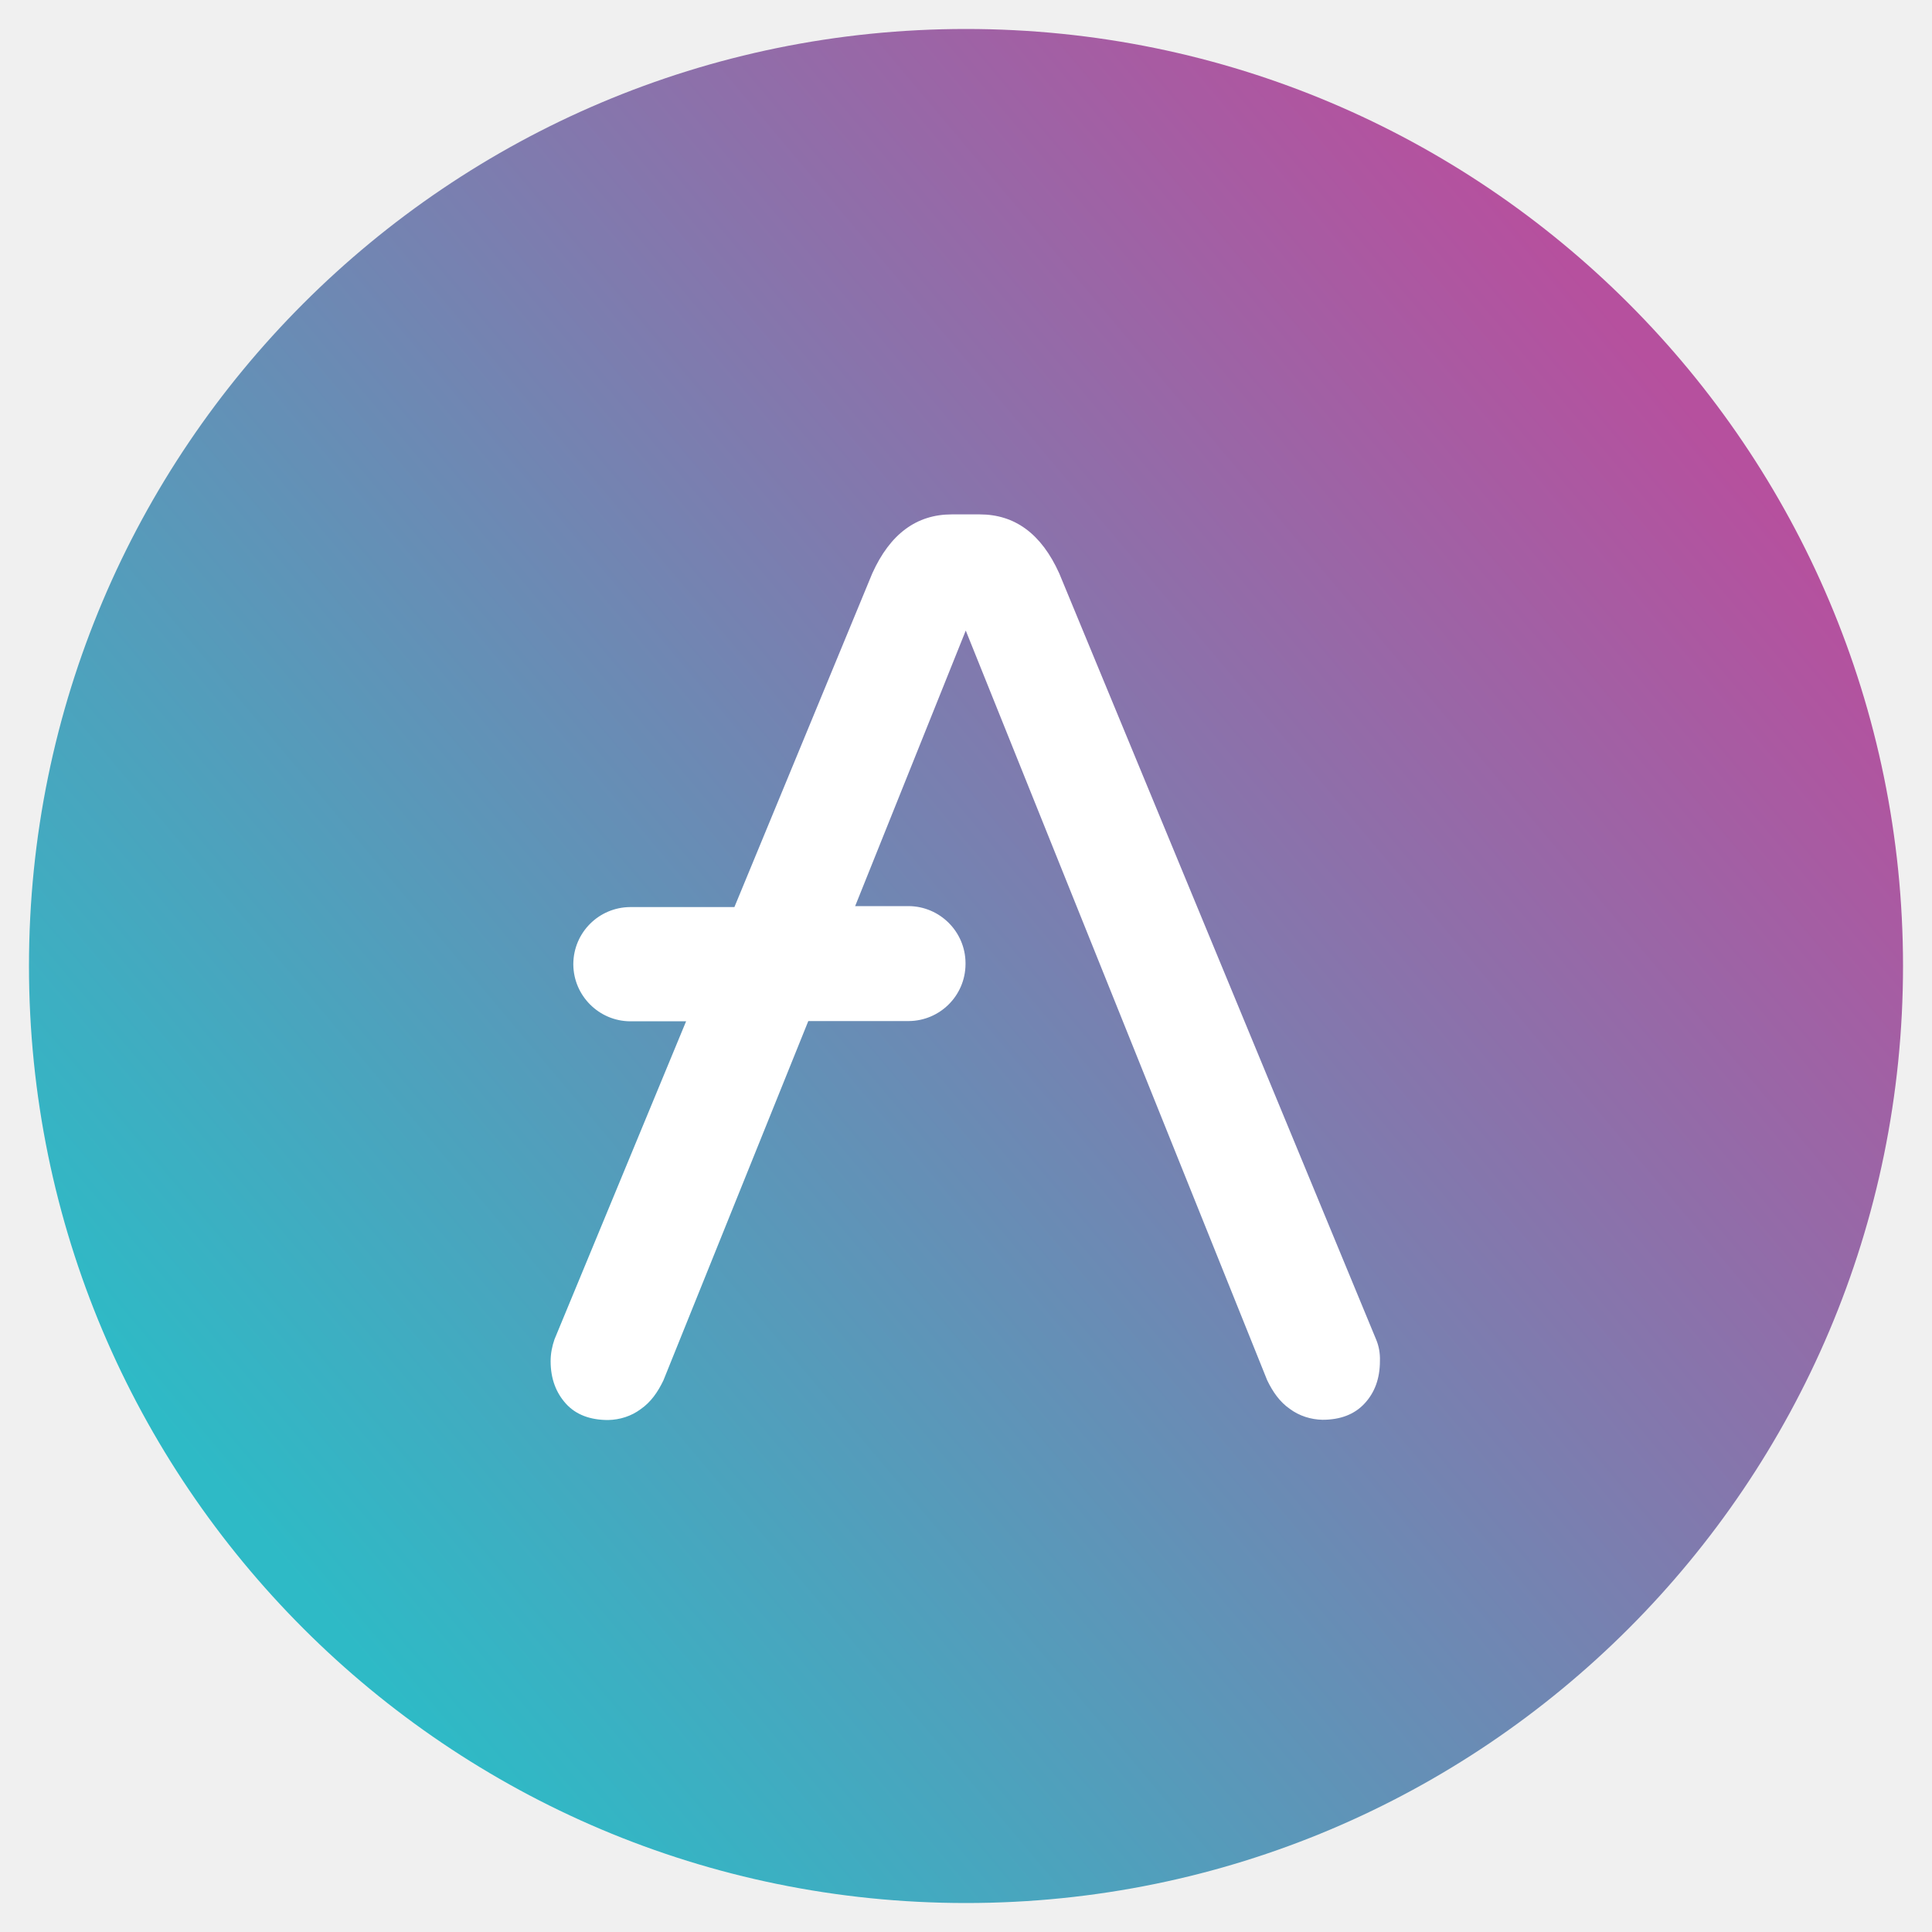
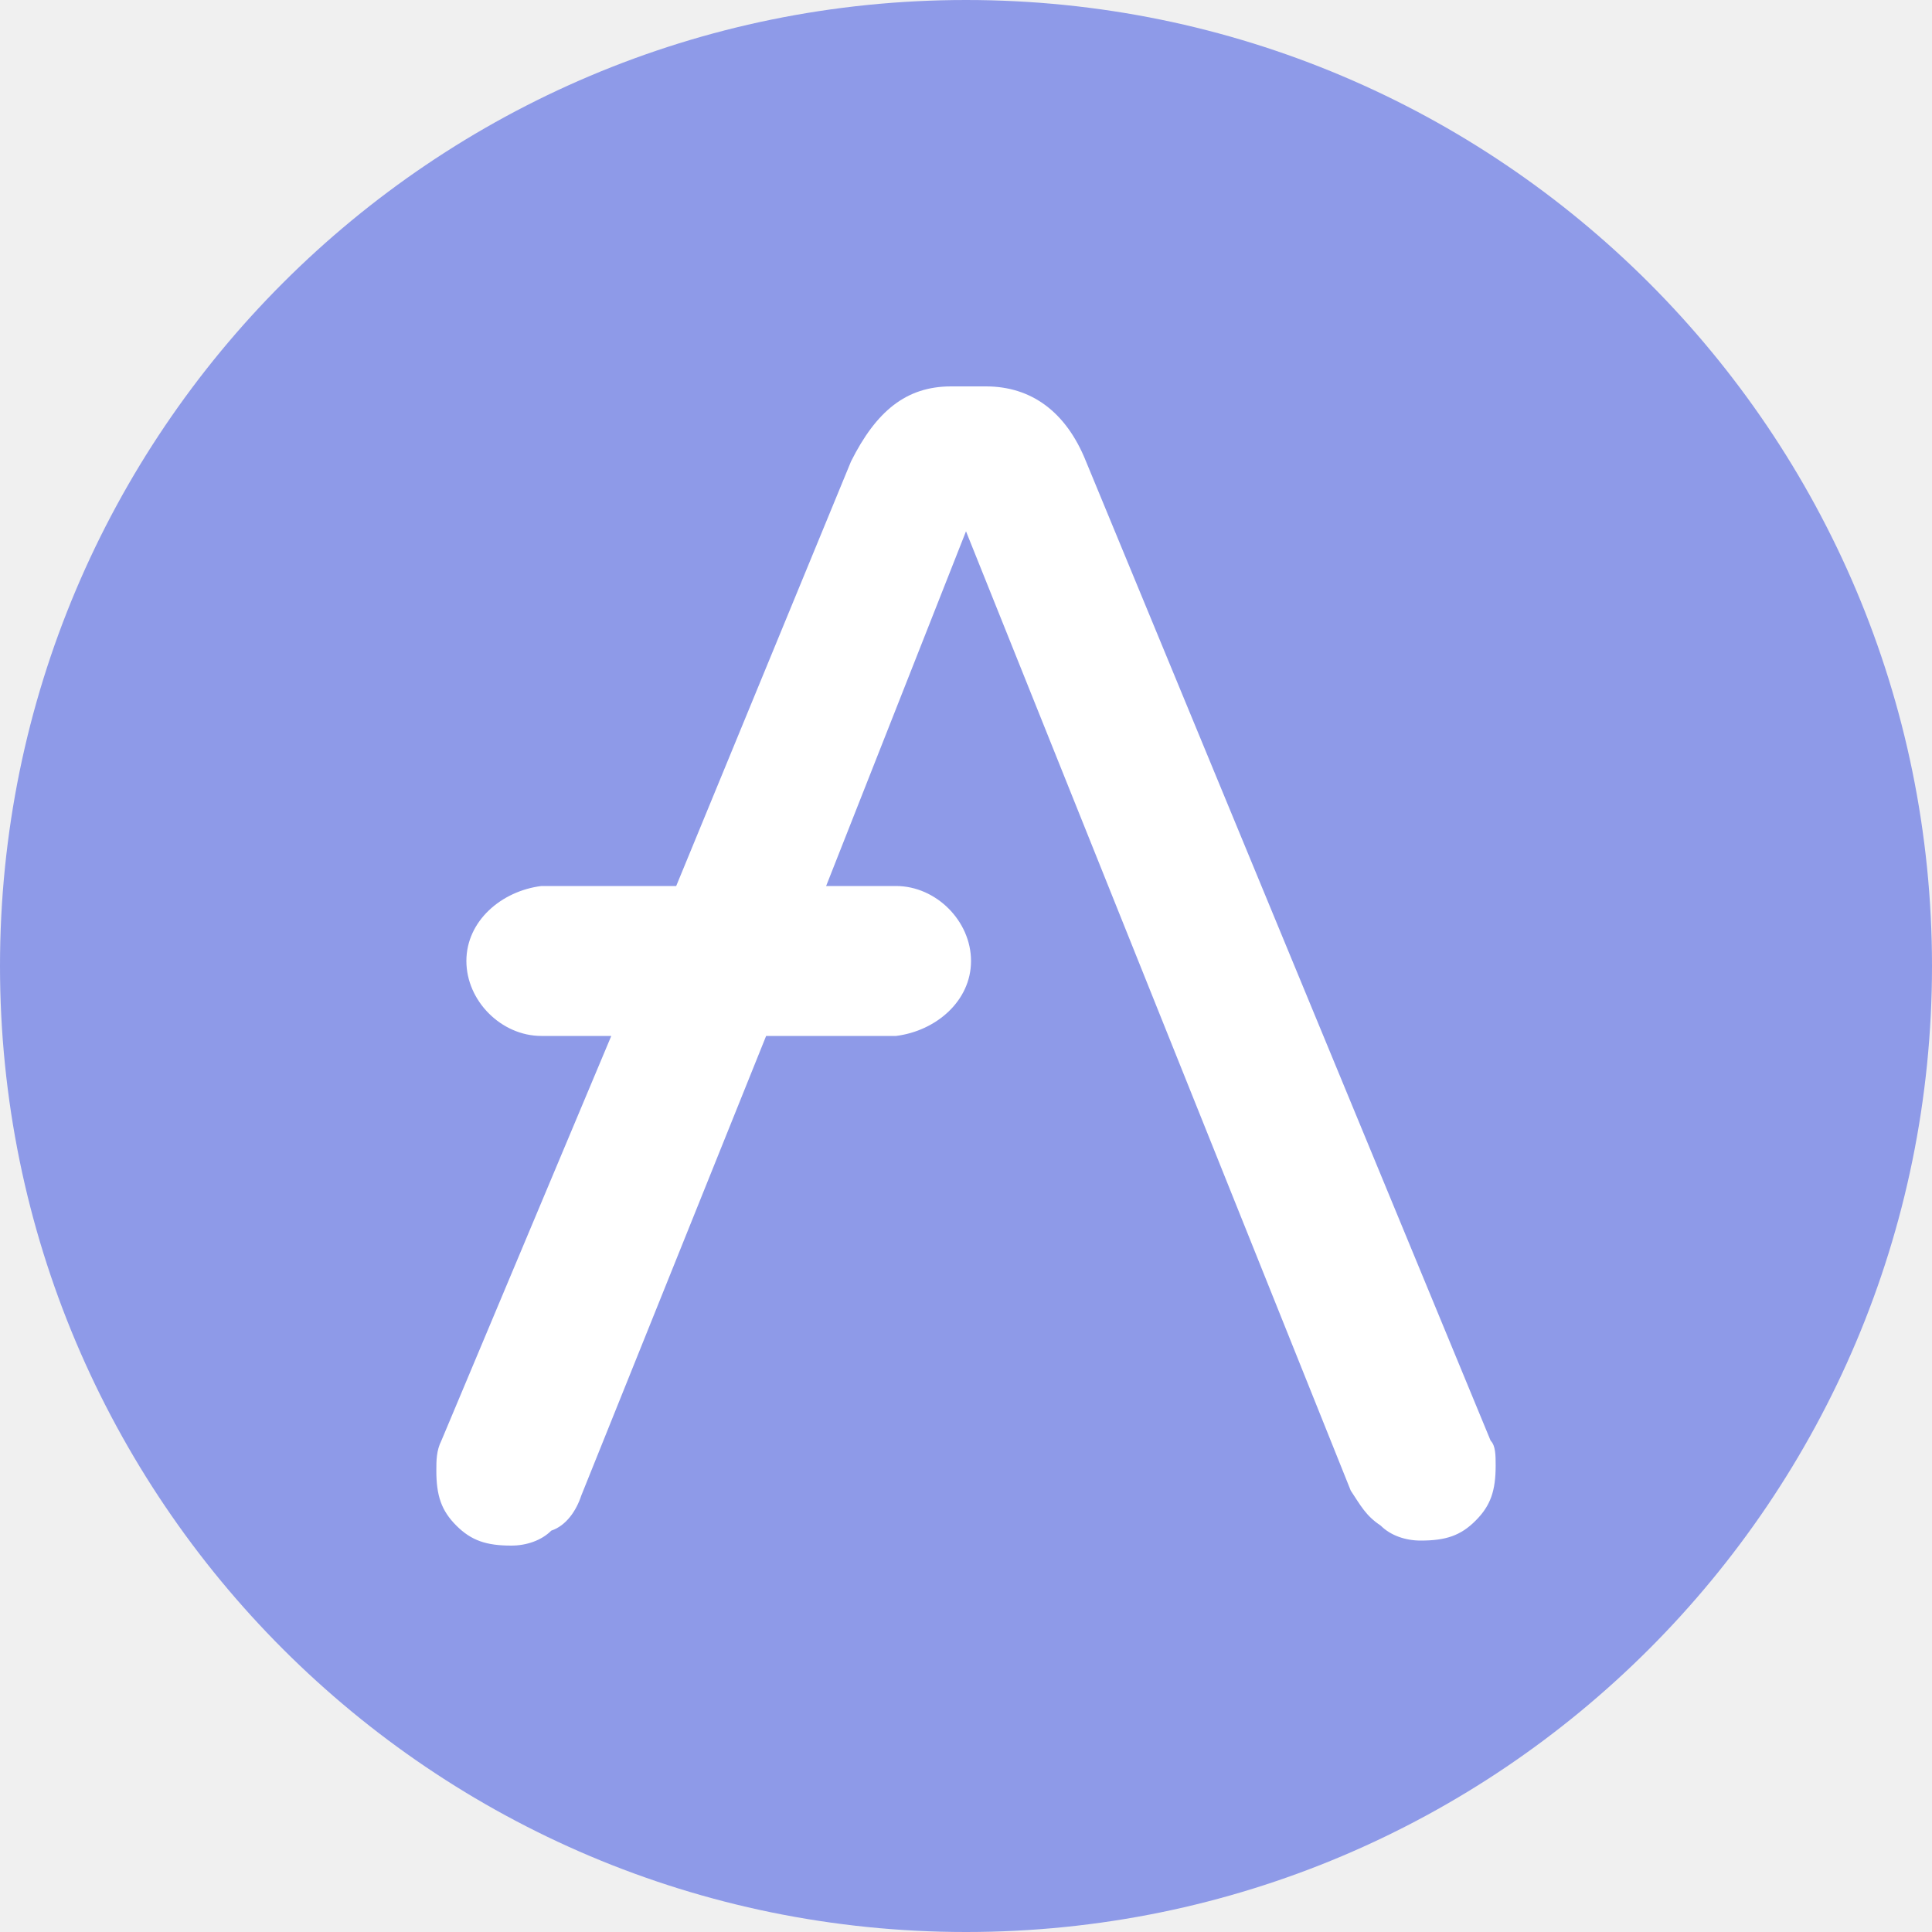
- <svg xmlns="http://www.w3.org/2000/svg" xmlns:xlink="http://www.w3.org/1999/xlink" version="1.1" id="Layer_1" x="0px" y="0px" viewBox="0 0 800 800" style="enable-background:new 0 0 800 800;" xml:space="preserve">
-   <style type="text/css">
- 	.st0{clip-path:url(#SVGID_2_);}
- 	.st1{fill:url(#SVGID_3_);}
- 	.st2{fill:#FFFFFF;}
- </style>
-   <g>
-     <defs>
-       <rect id="SVGID_1_" width="800" height="800" />
-     </defs>
-     <clipPath id="SVGID_2_">
-       <use xlink:href="#SVGID_1_" style="overflow:visible;" />
-     </clipPath>
-     <g id="b" class="st0">
-       <linearGradient id="SVGID_3_" gradientUnits="userSpaceOnUse" x1="-597.355" y1="900.686" x2="-598.099" y2="900.06" gradientTransform="matrix(776 0 0 -776 464237 699089)">
-         <stop offset="0" style="stop-color:#B6509E" />
-         <stop offset="1" style="stop-color:#2EBAC6" />
-       </linearGradient>
-       <circle class="st1" cx="400" cy="400" r="388" />
-       <path class="st2" d="M569.8,554.6L438.6,237.4c-7.4-16.4-18.4-24.4-32.9-24.4h-11.6c-14.5,0-25.5,8-32.9,24.4l-57.1,138.2h-43.2    c-12.9,0.1-23.4,10.5-23.5,23.5v0.3c0.1,12.9,10.6,23.4,23.5,23.5h23.2l-54.5,131.7c-1,2.9-1.6,5.9-1.6,9c0,7.4,2.3,13.2,6.4,17.7    s10,6.7,17.4,6.7c4.9-0.1,9.6-1.6,13.5-4.5c4.2-2.9,7.1-7.1,9.4-11.9l60-148.8h41.6c12.9-0.1,23.4-10.5,23.5-23.5v-0.6    c-0.1-12.9-10.6-23.4-23.5-23.5h-22.2l45.8-114.1l124.8,310.4c2.3,4.8,5.2,9,9.4,11.9c3.9,2.9,8.7,4.4,13.5,4.5    c7.4,0,13.2-2.2,17.4-6.7c4.2-4.5,6.4-10.3,6.4-17.7C571.5,560.5,571,557.4,569.8,554.6z" />
-     </g>
-   </g>
+ <svg xmlns="http://www.w3.org/2000/svg" width="20" height="20" viewBox="0 0 20 20" fill="none">
+   <path d="M0 10C0 4.477 4.477 0 10 0V0C15.523 0 20 4.477 20 10V10C20 15.523 15.523 20 10 20V20C4.477 20 0 15.523 0 10V10Z" fill="#8E9AE8" />
+   <path d="M15.483 15.172C15.483 15.431 15.431 15.586 15.276 15.741C15.121 15.897 14.966 15.948 14.707 15.948C14.552 15.948 14.397 15.897 14.293 15.793C14.138 15.69 14.086 15.586 13.983 15.431L10 5.5L8.552 9.172H9.276C9.69 9.172 10.052 9.534 10.052 9.948C10.052 10.362 9.69 10.672 9.276 10.724H7.931L6.017 15.483C5.966 15.638 5.862 15.793 5.707 15.845C5.604 15.948 5.448 16 5.293 16C5.035 16 4.879 15.948 4.724 15.793C4.569 15.638 4.517 15.483 4.517 15.224C4.517 15.121 4.517 15.017 4.569 14.914L6.328 10.724H5.604C5.19 10.724 4.828 10.362 4.828 9.948C4.828 9.534 5.19 9.224 5.604 9.172H7L8.81 4.776C9.069 4.259 9.379 4 9.845 4H10.207C10.672 4 11.035 4.259 11.242 4.776L15.431 14.914C15.483 14.966 15.483 15.069 15.483 15.172Z" fill="white" />
</svg>
